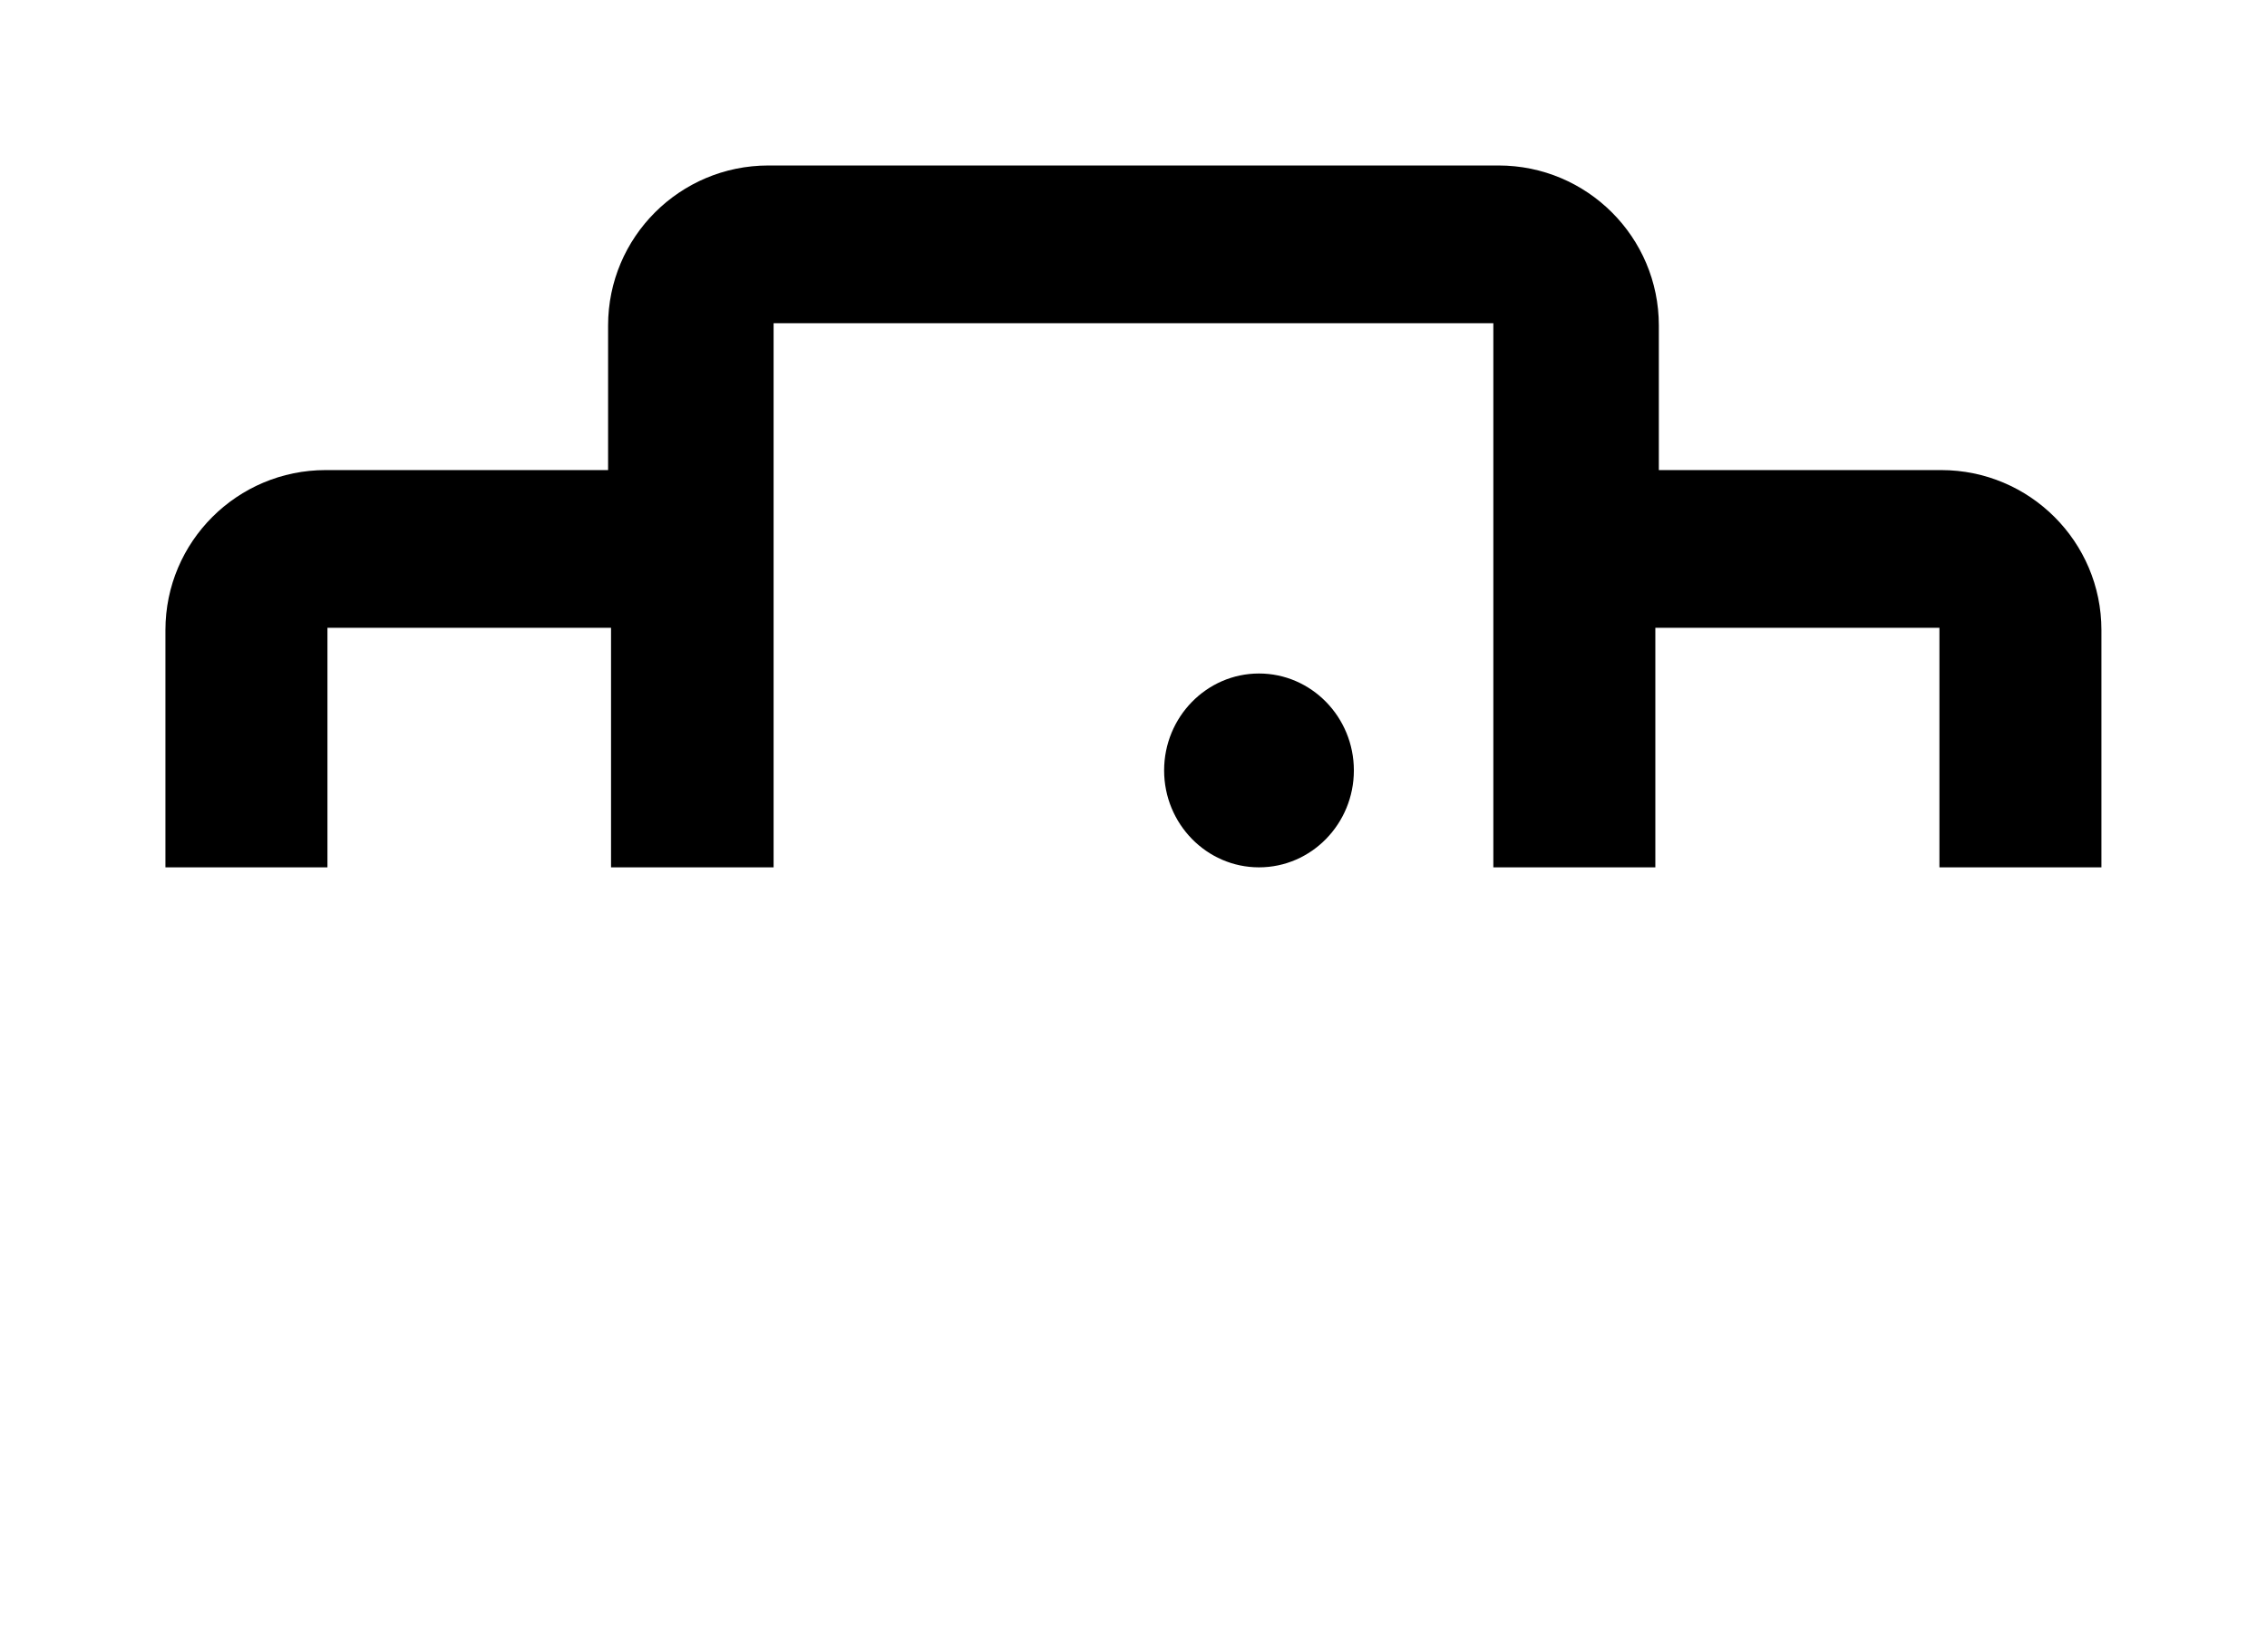
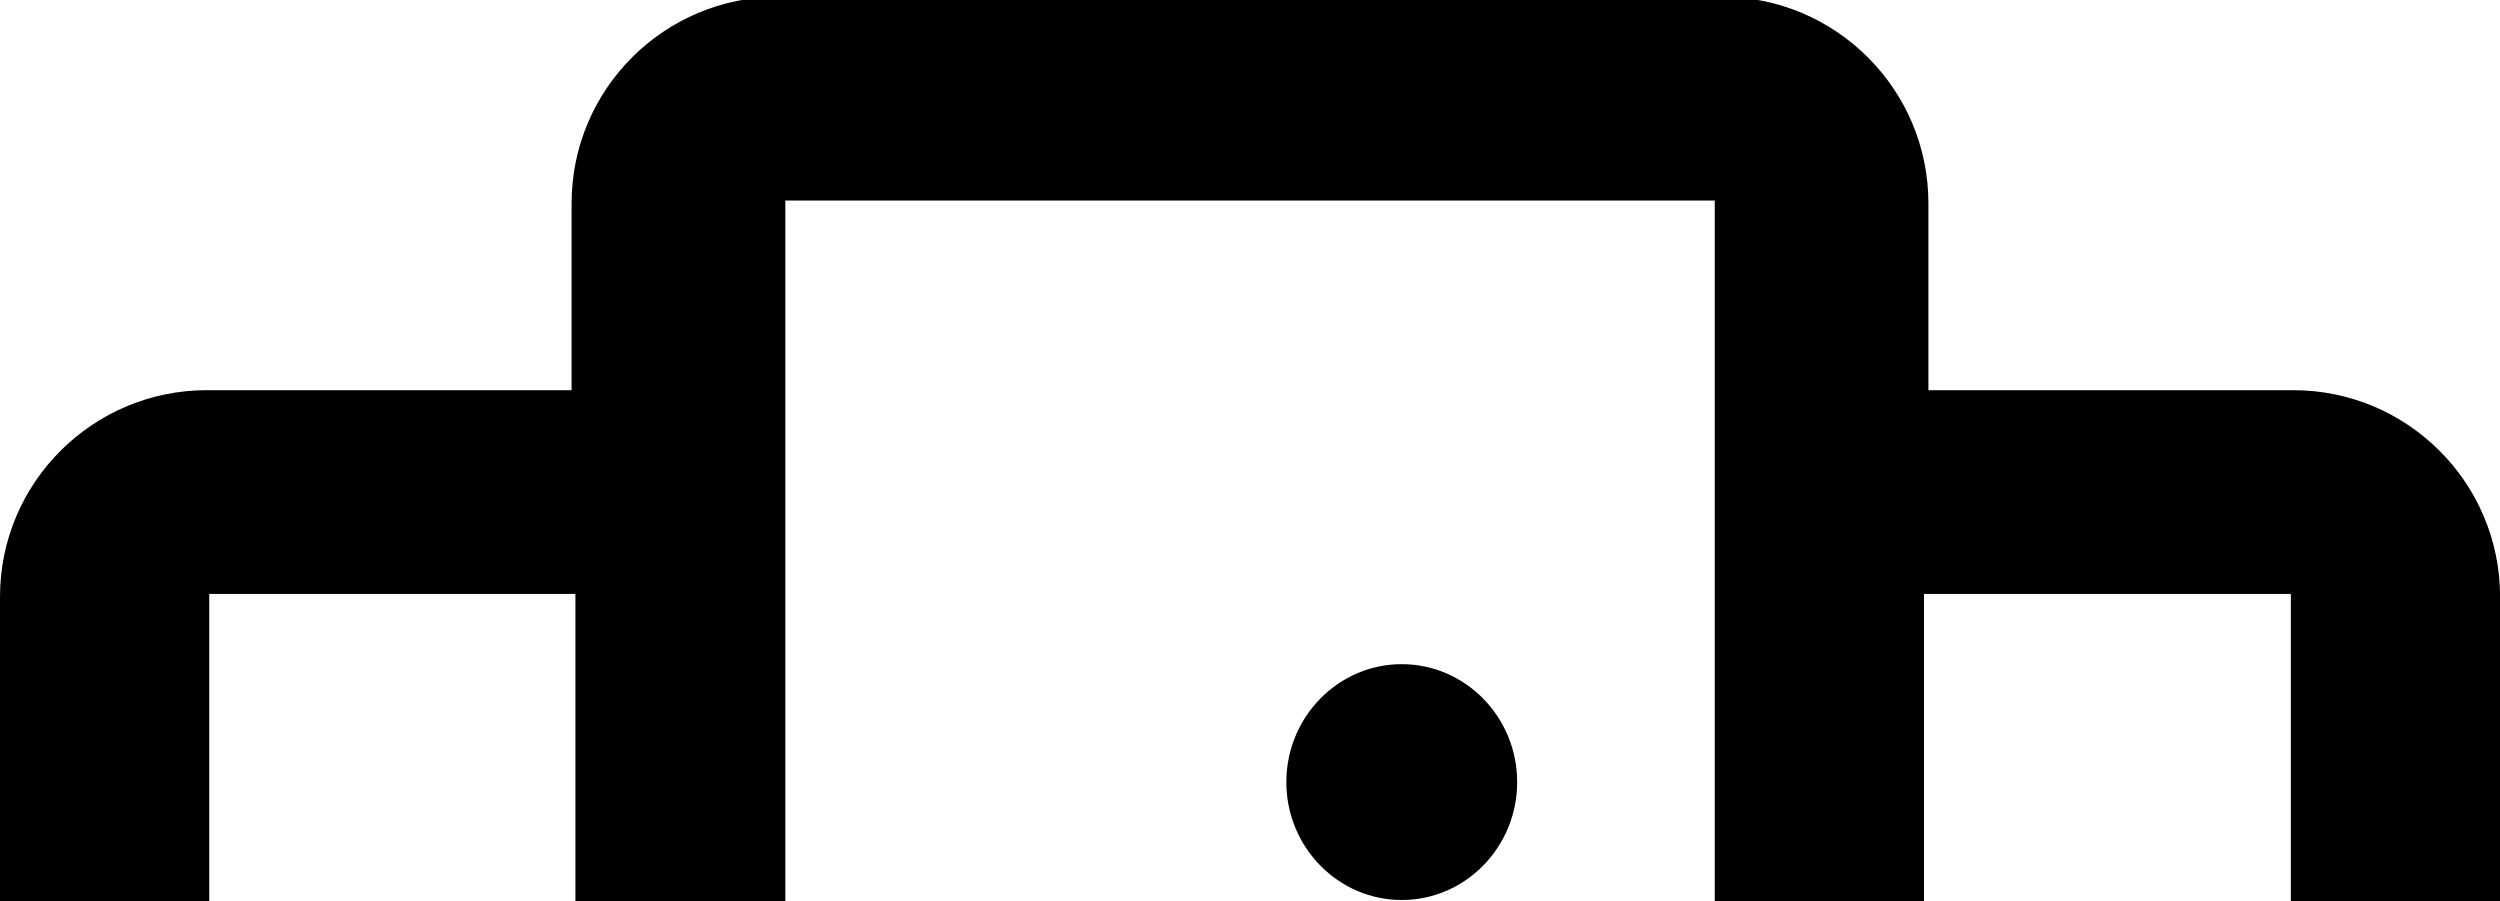
- <svg xmlns="http://www.w3.org/2000/svg" id="Layer_1" version="1.1" viewBox="0 0 330.94 241.09">
-   <path d="M183.79,98.33c-7.64,0-13.85,6.35-13.85,14.15s6.21,14.15,13.85,14.15,13.85-6.35,13.85-14.15-6.21-14.15-13.85-14.15" />
-   <path d="M283.37,68.63h-41.21v-21.11c0-12.9-10.48-23.36-23.4-23.36h-106.59c-12.92,0-23.4,10.46-23.4,23.36v21.11h-41.22c-12.92,0-23.4,10.46-23.4,23.36v34.64h23.65v-34.97h41.4v34.97h23.73V47.19h105.07v79.44h23.65v-34.97h41.47v34.97h23.65v-34.64c0-12.9-10.48-23.36-23.4-23.36" />
+ <svg xmlns="http://www.w3.org/2000/svg" id="Layer_1" version="1.1" viewBox="0 0 300 108">
+   <path d="M168.21,79.7c-7.64,0-13.85,6.35-13.85,14.15s6.21,14.15,13.85,14.15,13.85-6.35,13.85-14.15-6.21-14.15-13.85-14.15" />
+   <path d="M275.16,46.82h-43.75v-22.41c0-13.7-11.12-24.8-24.84-24.8h-113.14c-13.72,0-24.84,11.1-24.84,24.8v22.41H24.84c-13.72,0-24.84,11.1-24.84,24.8v36.77h25.11v-37.12h43.94v37.12h25.19V24.06h111.53v84.33h25.11v-37.12h44.02v37.12h25.11v-36.77c0-13.7-11.12-24.8-24.84-24.8" />
</svg>
